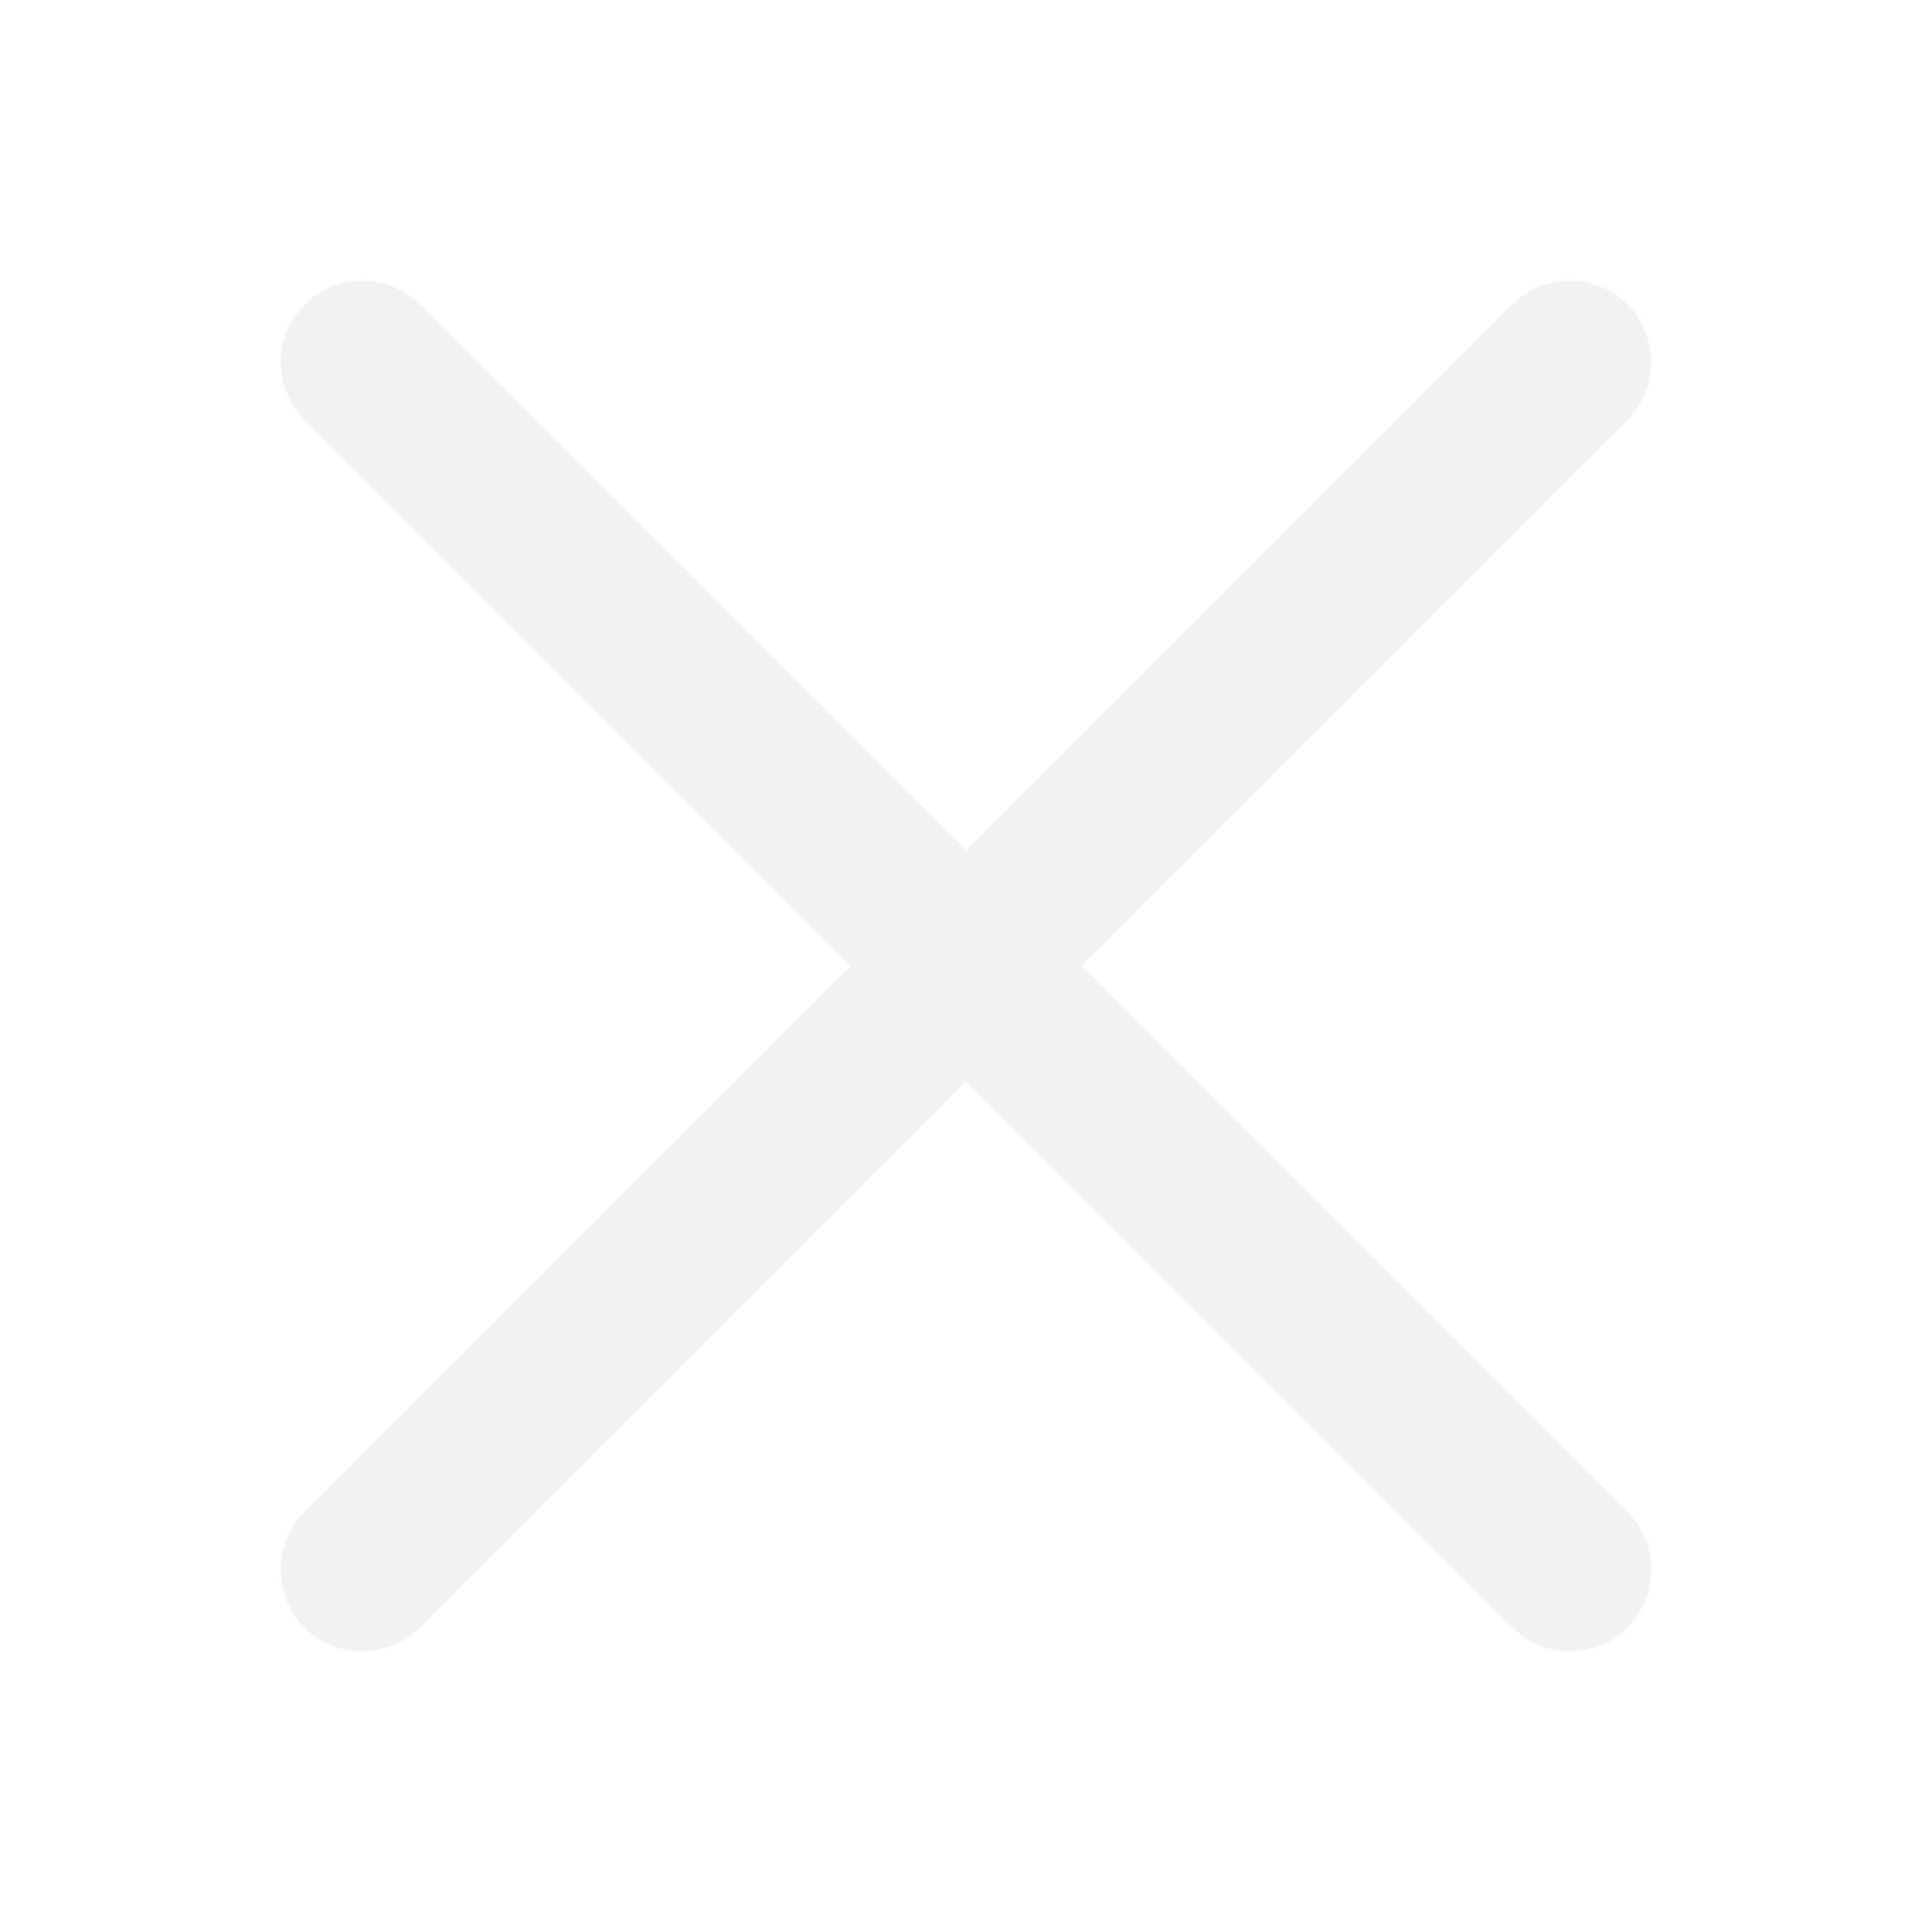
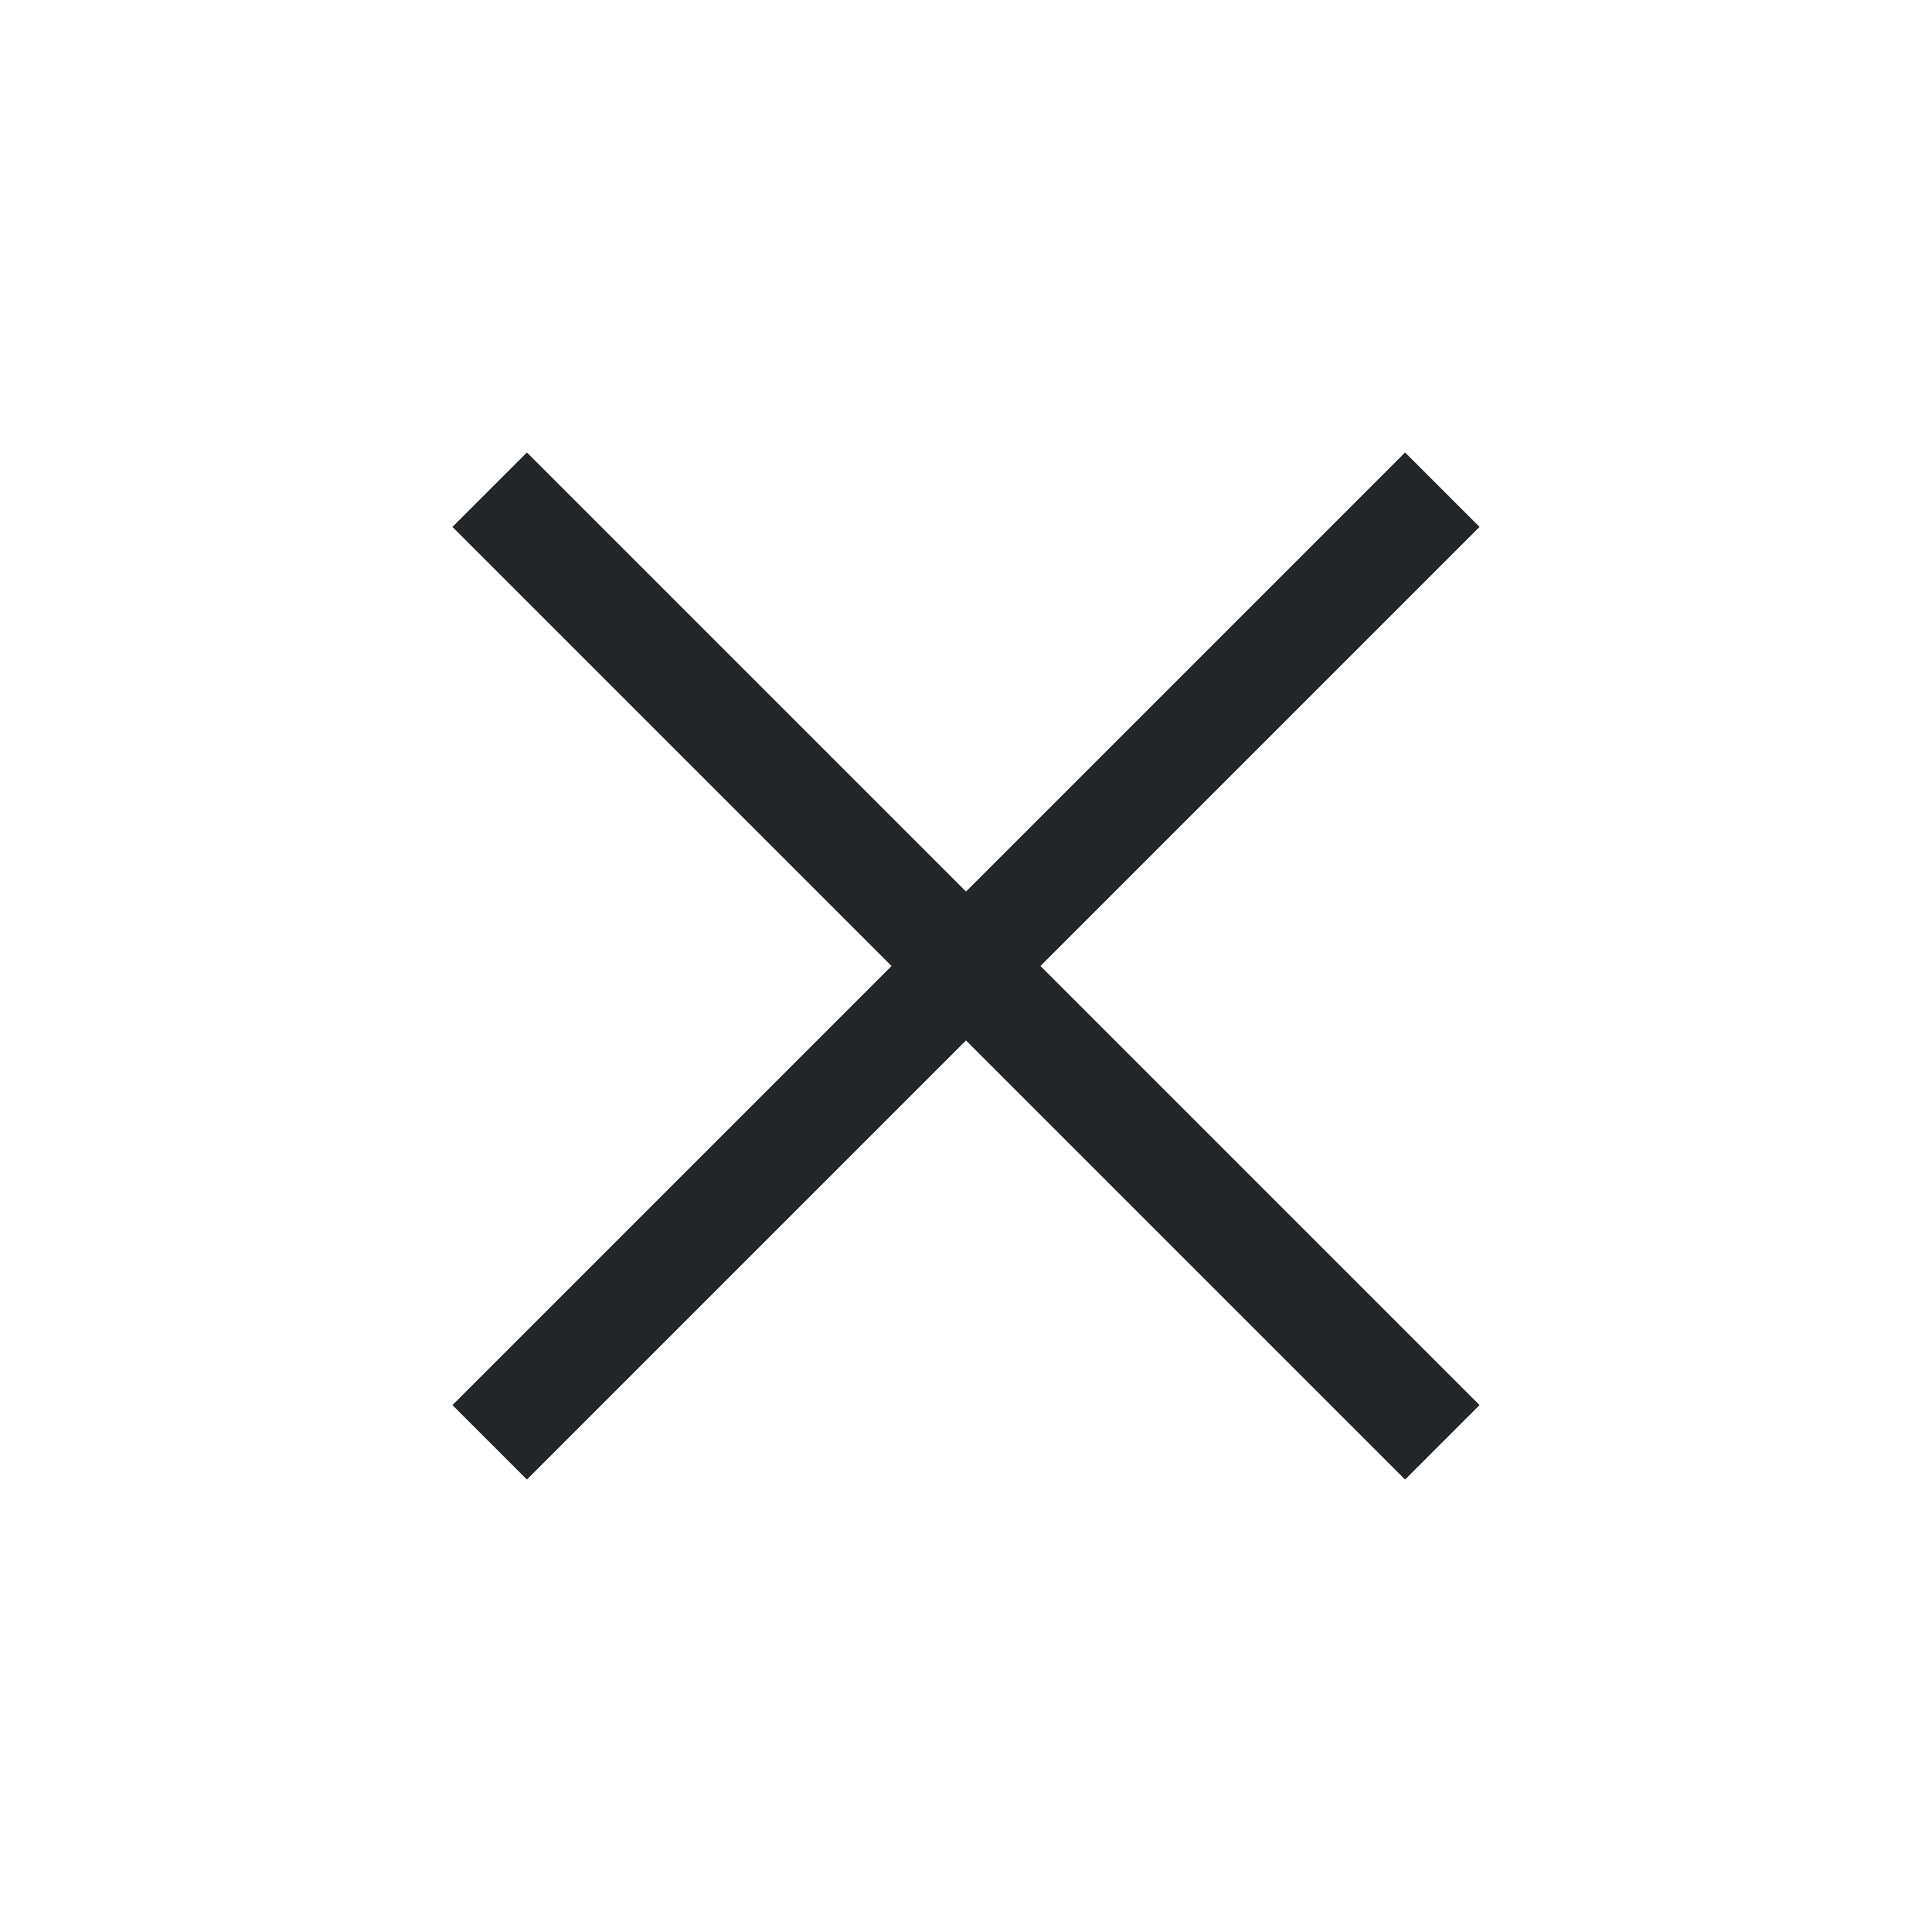
- <svg xmlns="http://www.w3.org/2000/svg" width="16" height="16" viewBox="0 0 16 16">
-   <style>.ColorScheme-Text { color: #f1f2f3; }</style>
-   <path class="ColorScheme-Text" d="M3 3L13 13M13 3L3 13" fill="none" stroke="currentColor" stroke-width="1.35" stroke-linecap="round" stroke-linejoin="round" />
+ <svg xmlns="http://www.w3.org/2000/svg" version="1.1" viewBox="0 0 22 22">
+   <defs>
+     <style type="text/css" id="current-color-scheme">
+             .ColorScheme-Text {
+                 color:#232629;
+             }
+         </style>
+   </defs>
+   <g class="ColorScheme-Text" stroke-linecap="square">
+     <path d="m6 6 10 10m-10 0 10-10" fill="currentColor" />
+     <path d="M 6,5.152 5.152,6 10.152,11 5.152,16 6,16.848 l 5,-5 5,5 L 16.848,16 l -5,-5 5,-5 L 16,5.152 11,10.152 Z" fill="currentColor" />
+   </g>
</svg>
